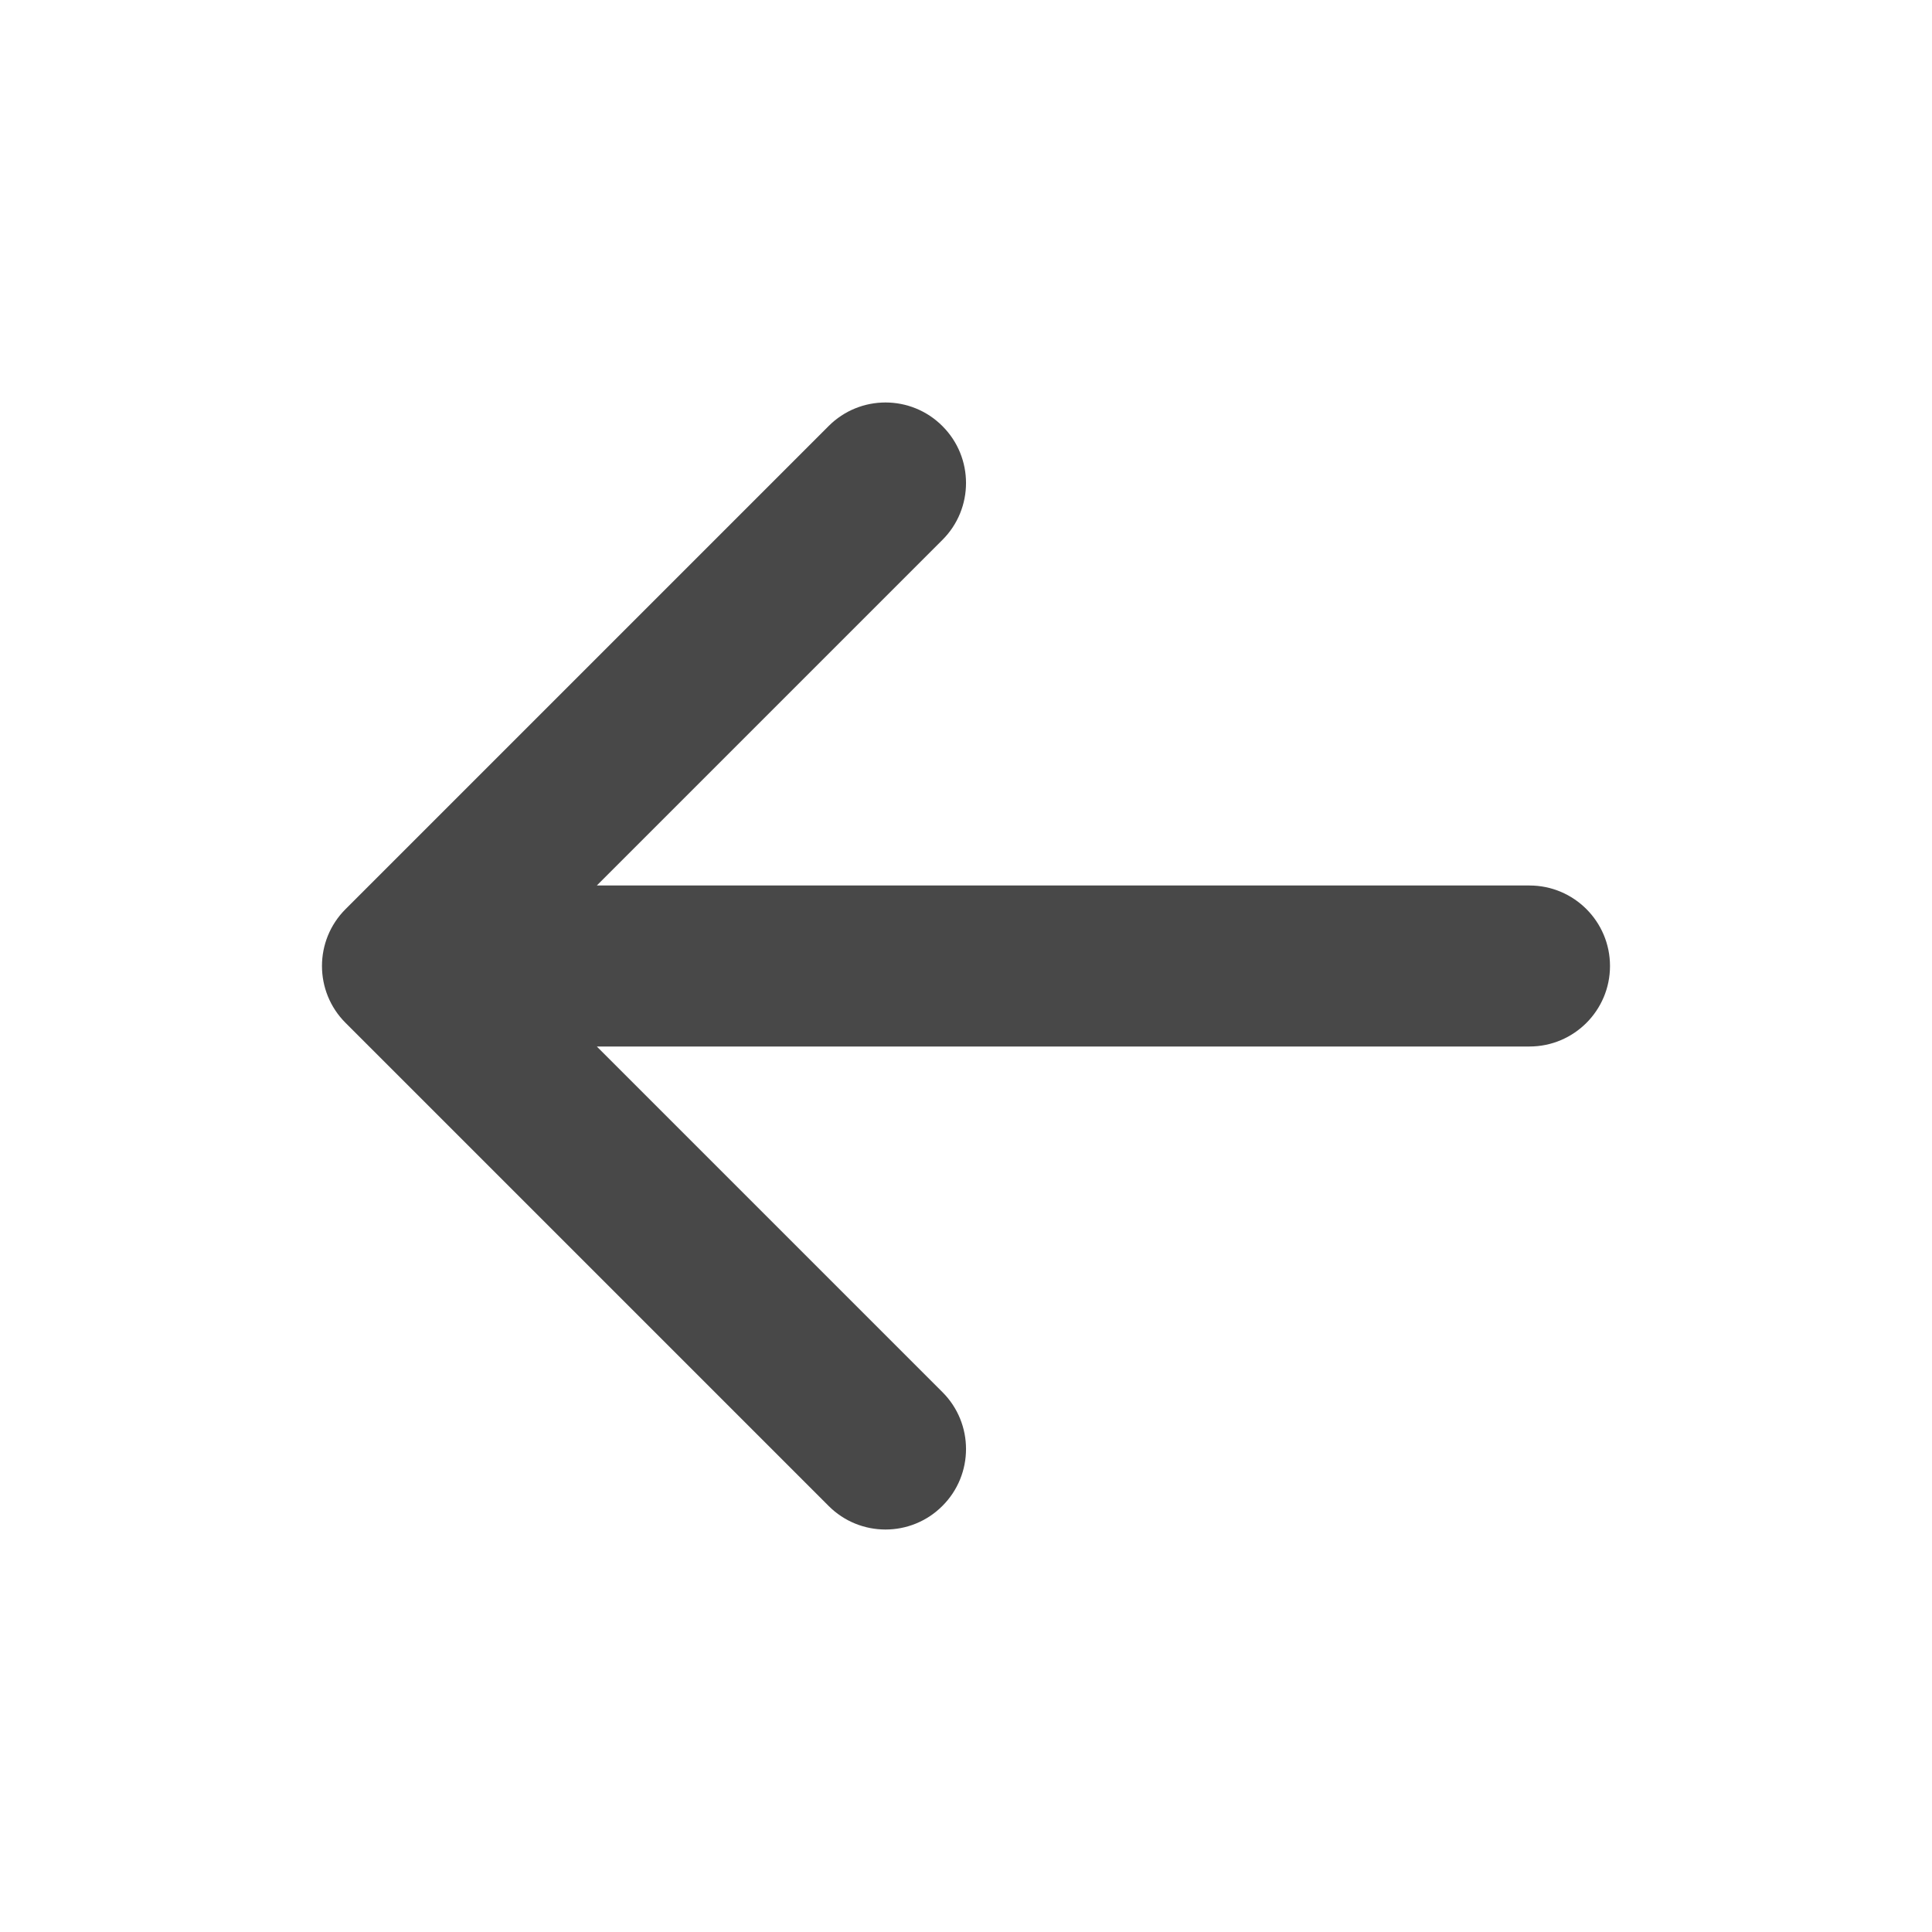
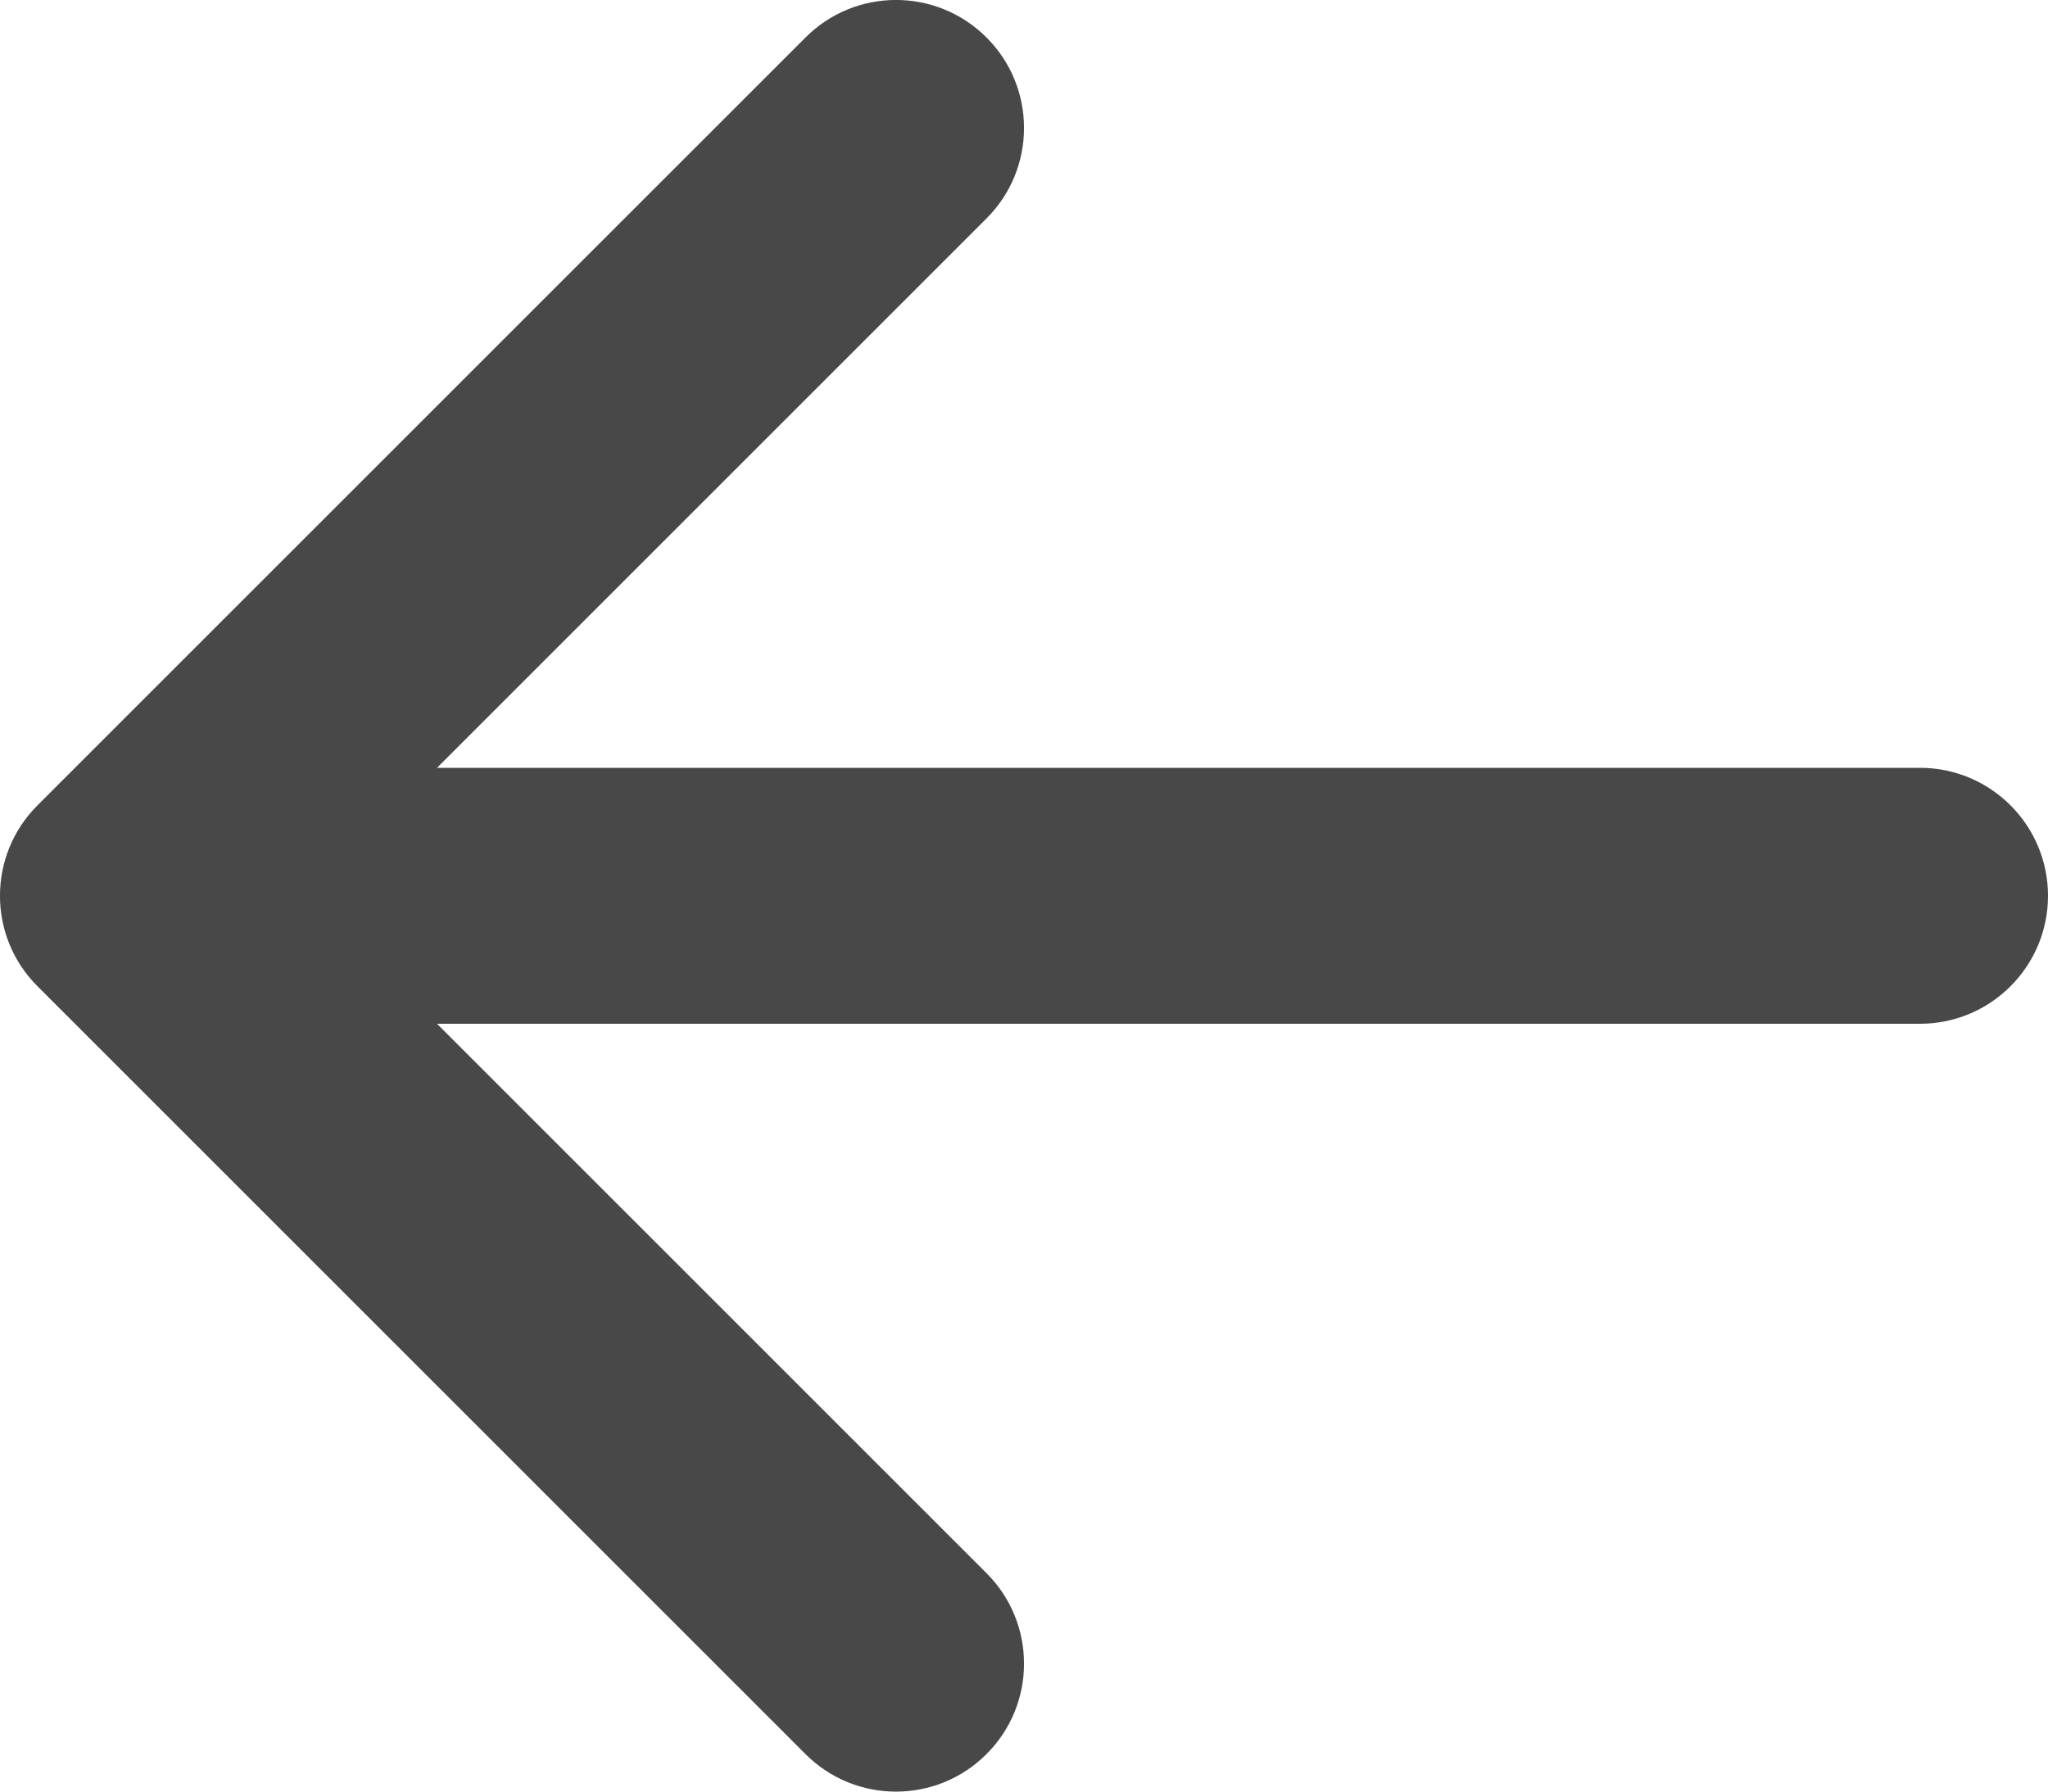
- <svg xmlns="http://www.w3.org/2000/svg" width="24" height="24" viewBox="0 0 24 24" fill="none">
-   <path fill-rule="evenodd" clip-rule="evenodd" d="M20 12C20 12.552 19.552 13 19 13L7.414 13L11.707 17.293C12.098 17.683 12.098 18.317 11.707 18.707C11.317 19.098 10.683 19.098 10.293 18.707L4.293 12.707C3.902 12.317 3.902 11.683 4.293 11.293L10.293 5.293C10.683 4.902 11.317 4.902 11.707 5.293C12.098 5.683 12.098 6.317 11.707 6.707L7.414 11L19 11C19.552 11 20 11.448 20 12Z" fill="#484848" />
+ <svg xmlns="http://www.w3.org/2000/svg" width="16" height="14" viewBox="0 0 16 14" fill="none">
+   <path fill-rule="evenodd" clip-rule="evenodd" d="M16 7C16 7.552 15.552 8 15 8L3.414 8L7.707 12.293C8.098 12.683 8.098 13.317 7.707 13.707C7.317 14.098 6.683 14.098 6.293 13.707L0.293 7.707C-0.098 7.317 -0.098 6.683 0.293 6.293L6.293 0.293C6.683 -0.098 7.317 -0.098 7.707 0.293C8.098 0.683 8.098 1.317 7.707 1.707L3.414 6L15 6C15.552 6 16 6.448 16 7Z" fill="#484848" />
</svg>
